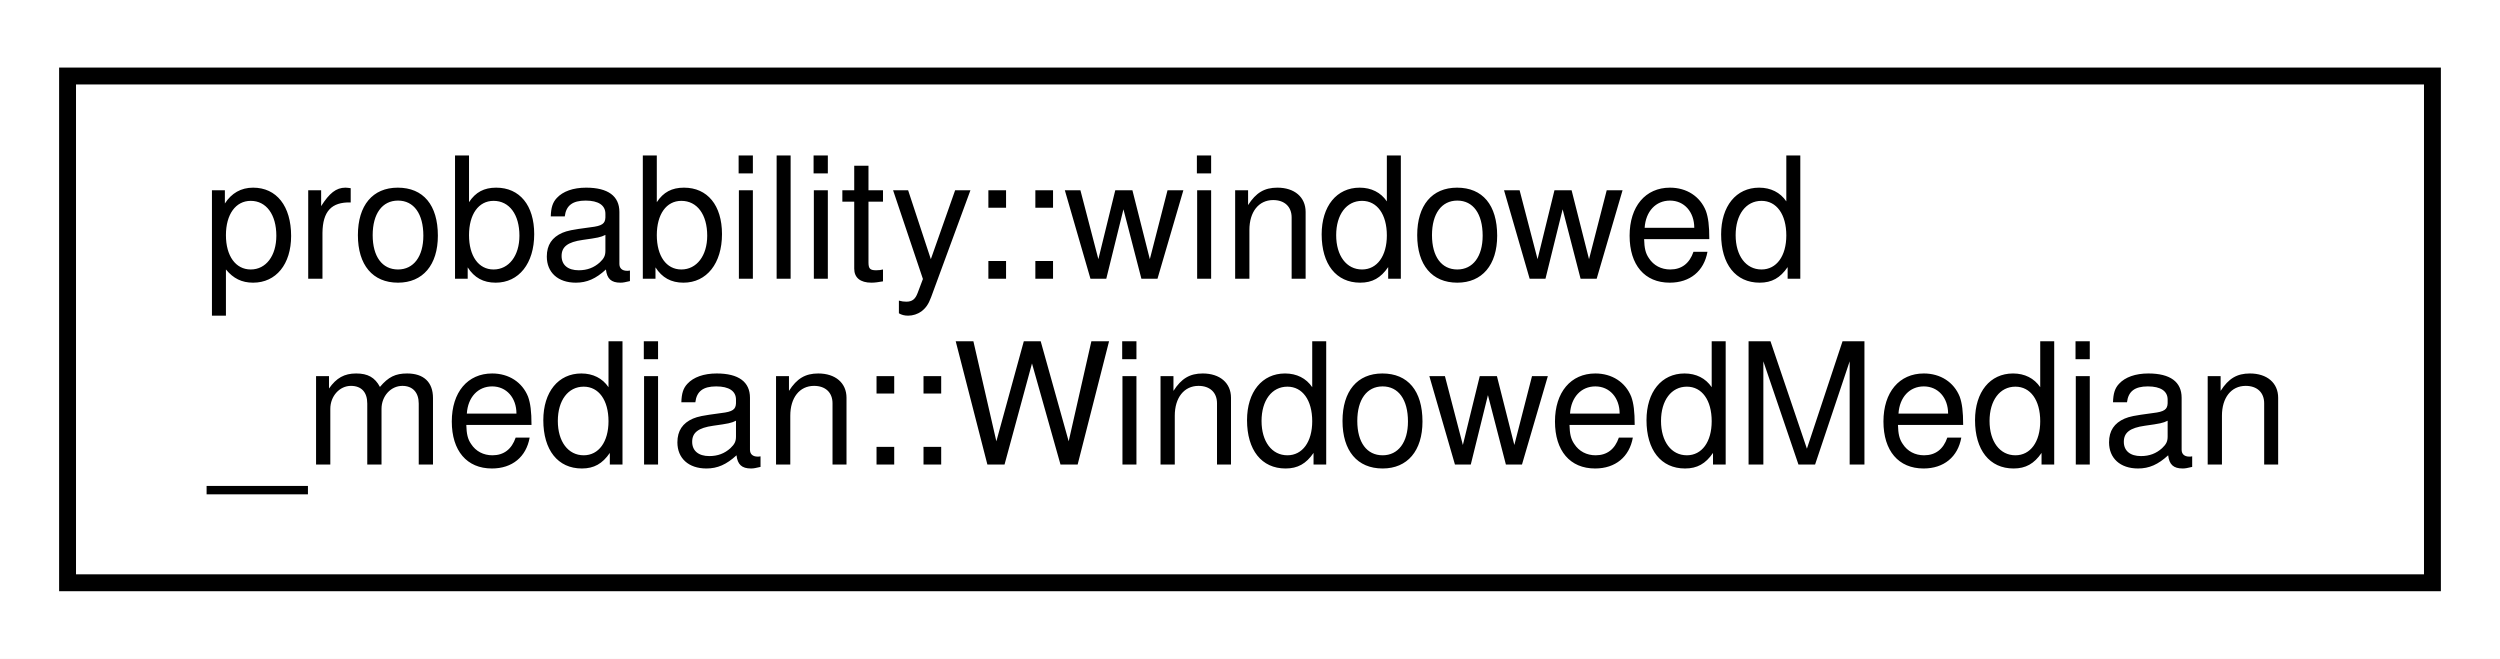
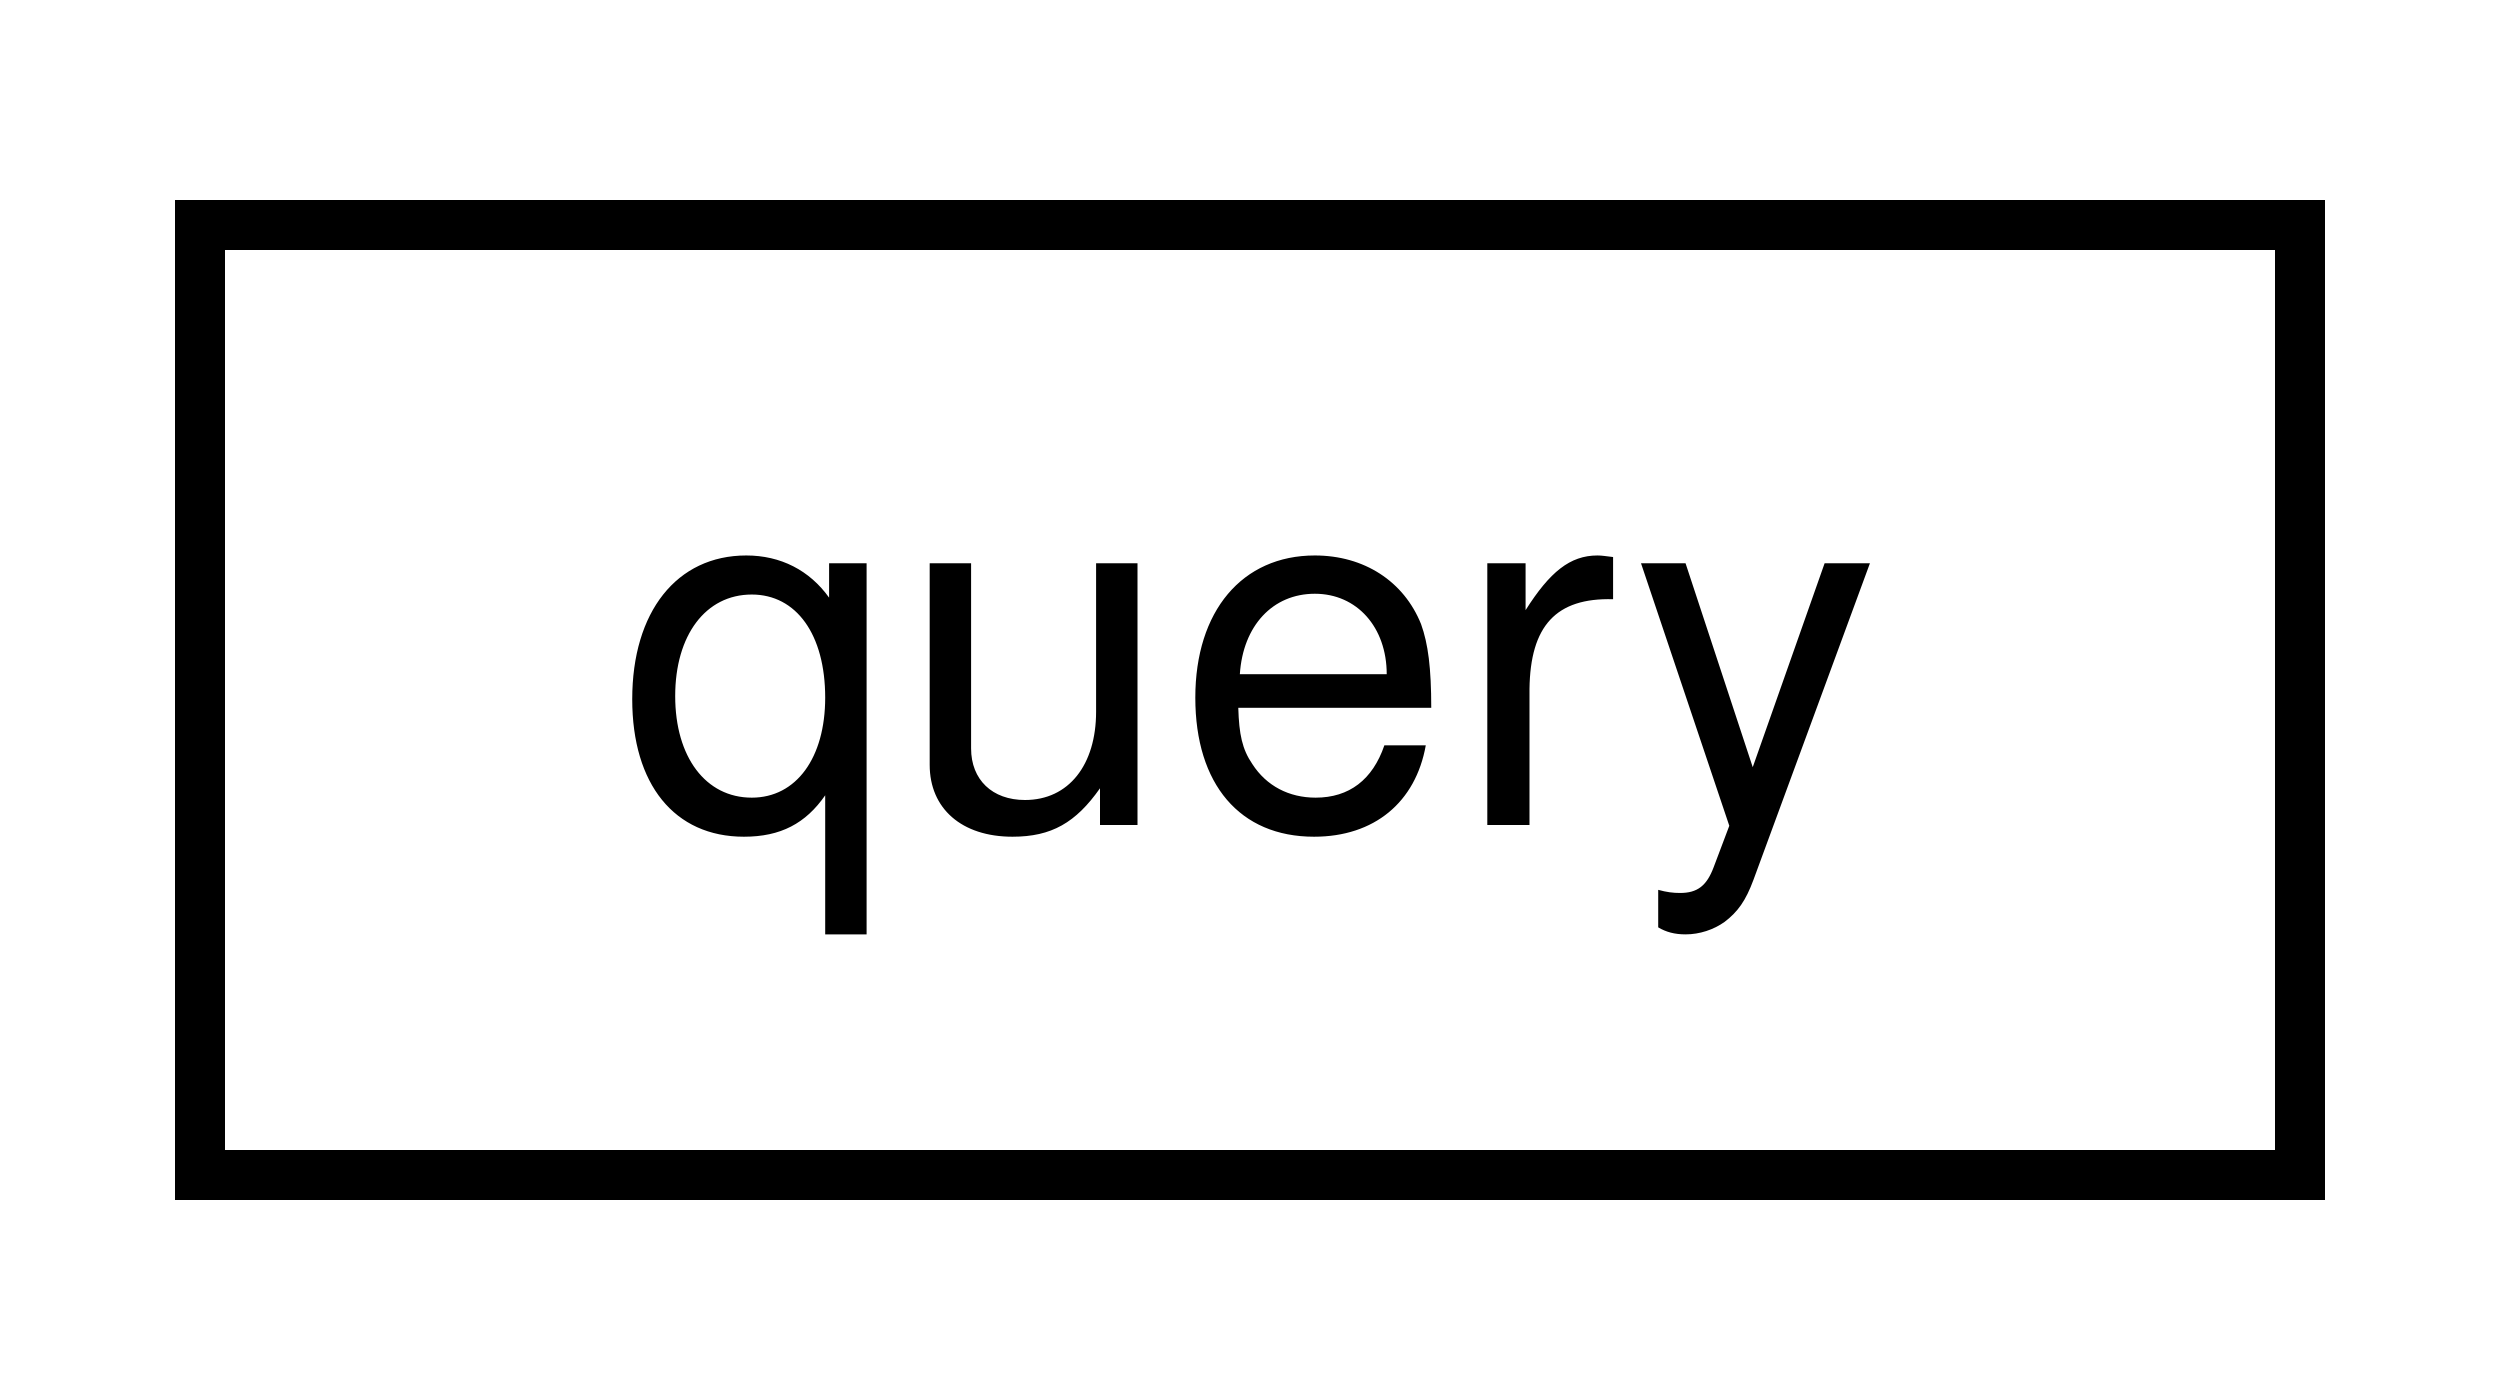
- <svg xmlns="http://www.w3.org/2000/svg" xmlns:xlink="http://www.w3.org/1999/xlink" width="148pt" height="39pt" viewBox="0.00 0.00 148.00 39.00">
-   <g id="graph0" class="graph" transform="scale(1 1) rotate(0) translate(4 35)">
-     <polygon fill="white" stroke="transparent" points="-4,4 -4,-35 144,-35 144,4 -4,4" />
+ <svg xmlns="http://www.w3.org/2000/svg" xmlns:xlink="http://www.w3.org/1999/xlink" width="50pt" height="28pt" viewBox="0.00 0.00 50.00 28.00">
+   <g id="graph0" class="graph" transform="scale(1 1) rotate(0) translate(4 24)">
+     <polygon fill="white" stroke="transparent" points="-4,4 -4,-24 46,-24 46,4 -4,4" />
    <g id="node1" class="node">
      <g id="a_node1">
-         <a xlink:href="df/d34/classprobability_1_1windowed__median_1_1_windowed_median.html" target="_top" xlink:title="A class to calculate the median of a leading sliding window at the back of a stream of integer values...">
-           <polygon fill="white" stroke="black" points="0,-0.5 0,-30.5 140,-30.5 140,-0.5 0,-0.5" />
-           <text text-anchor="start" x="8" y="-18.5" font-family="Helvetica,sans-Serif" font-size="10.00">probability::windowed</text>
-           <text text-anchor="middle" x="70" y="-7.5" font-family="Helvetica,sans-Serif" font-size="10.00">_median::WindowedMedian</text>
+         <a xlink:href="dd/d1b/structquery.html" target="_top" xlink:title=" ">
+           <polygon fill="white" stroke="black" points="0,-0.5 0,-19.5 42,-19.5 42,-0.5 0,-0.5" />
+           <text text-anchor="middle" x="21" y="-7.5" font-family="Helvetica,sans-Serif" font-size="10.00">query</text>
        </a>
      </g>
    </g>
  </g>
</svg>
